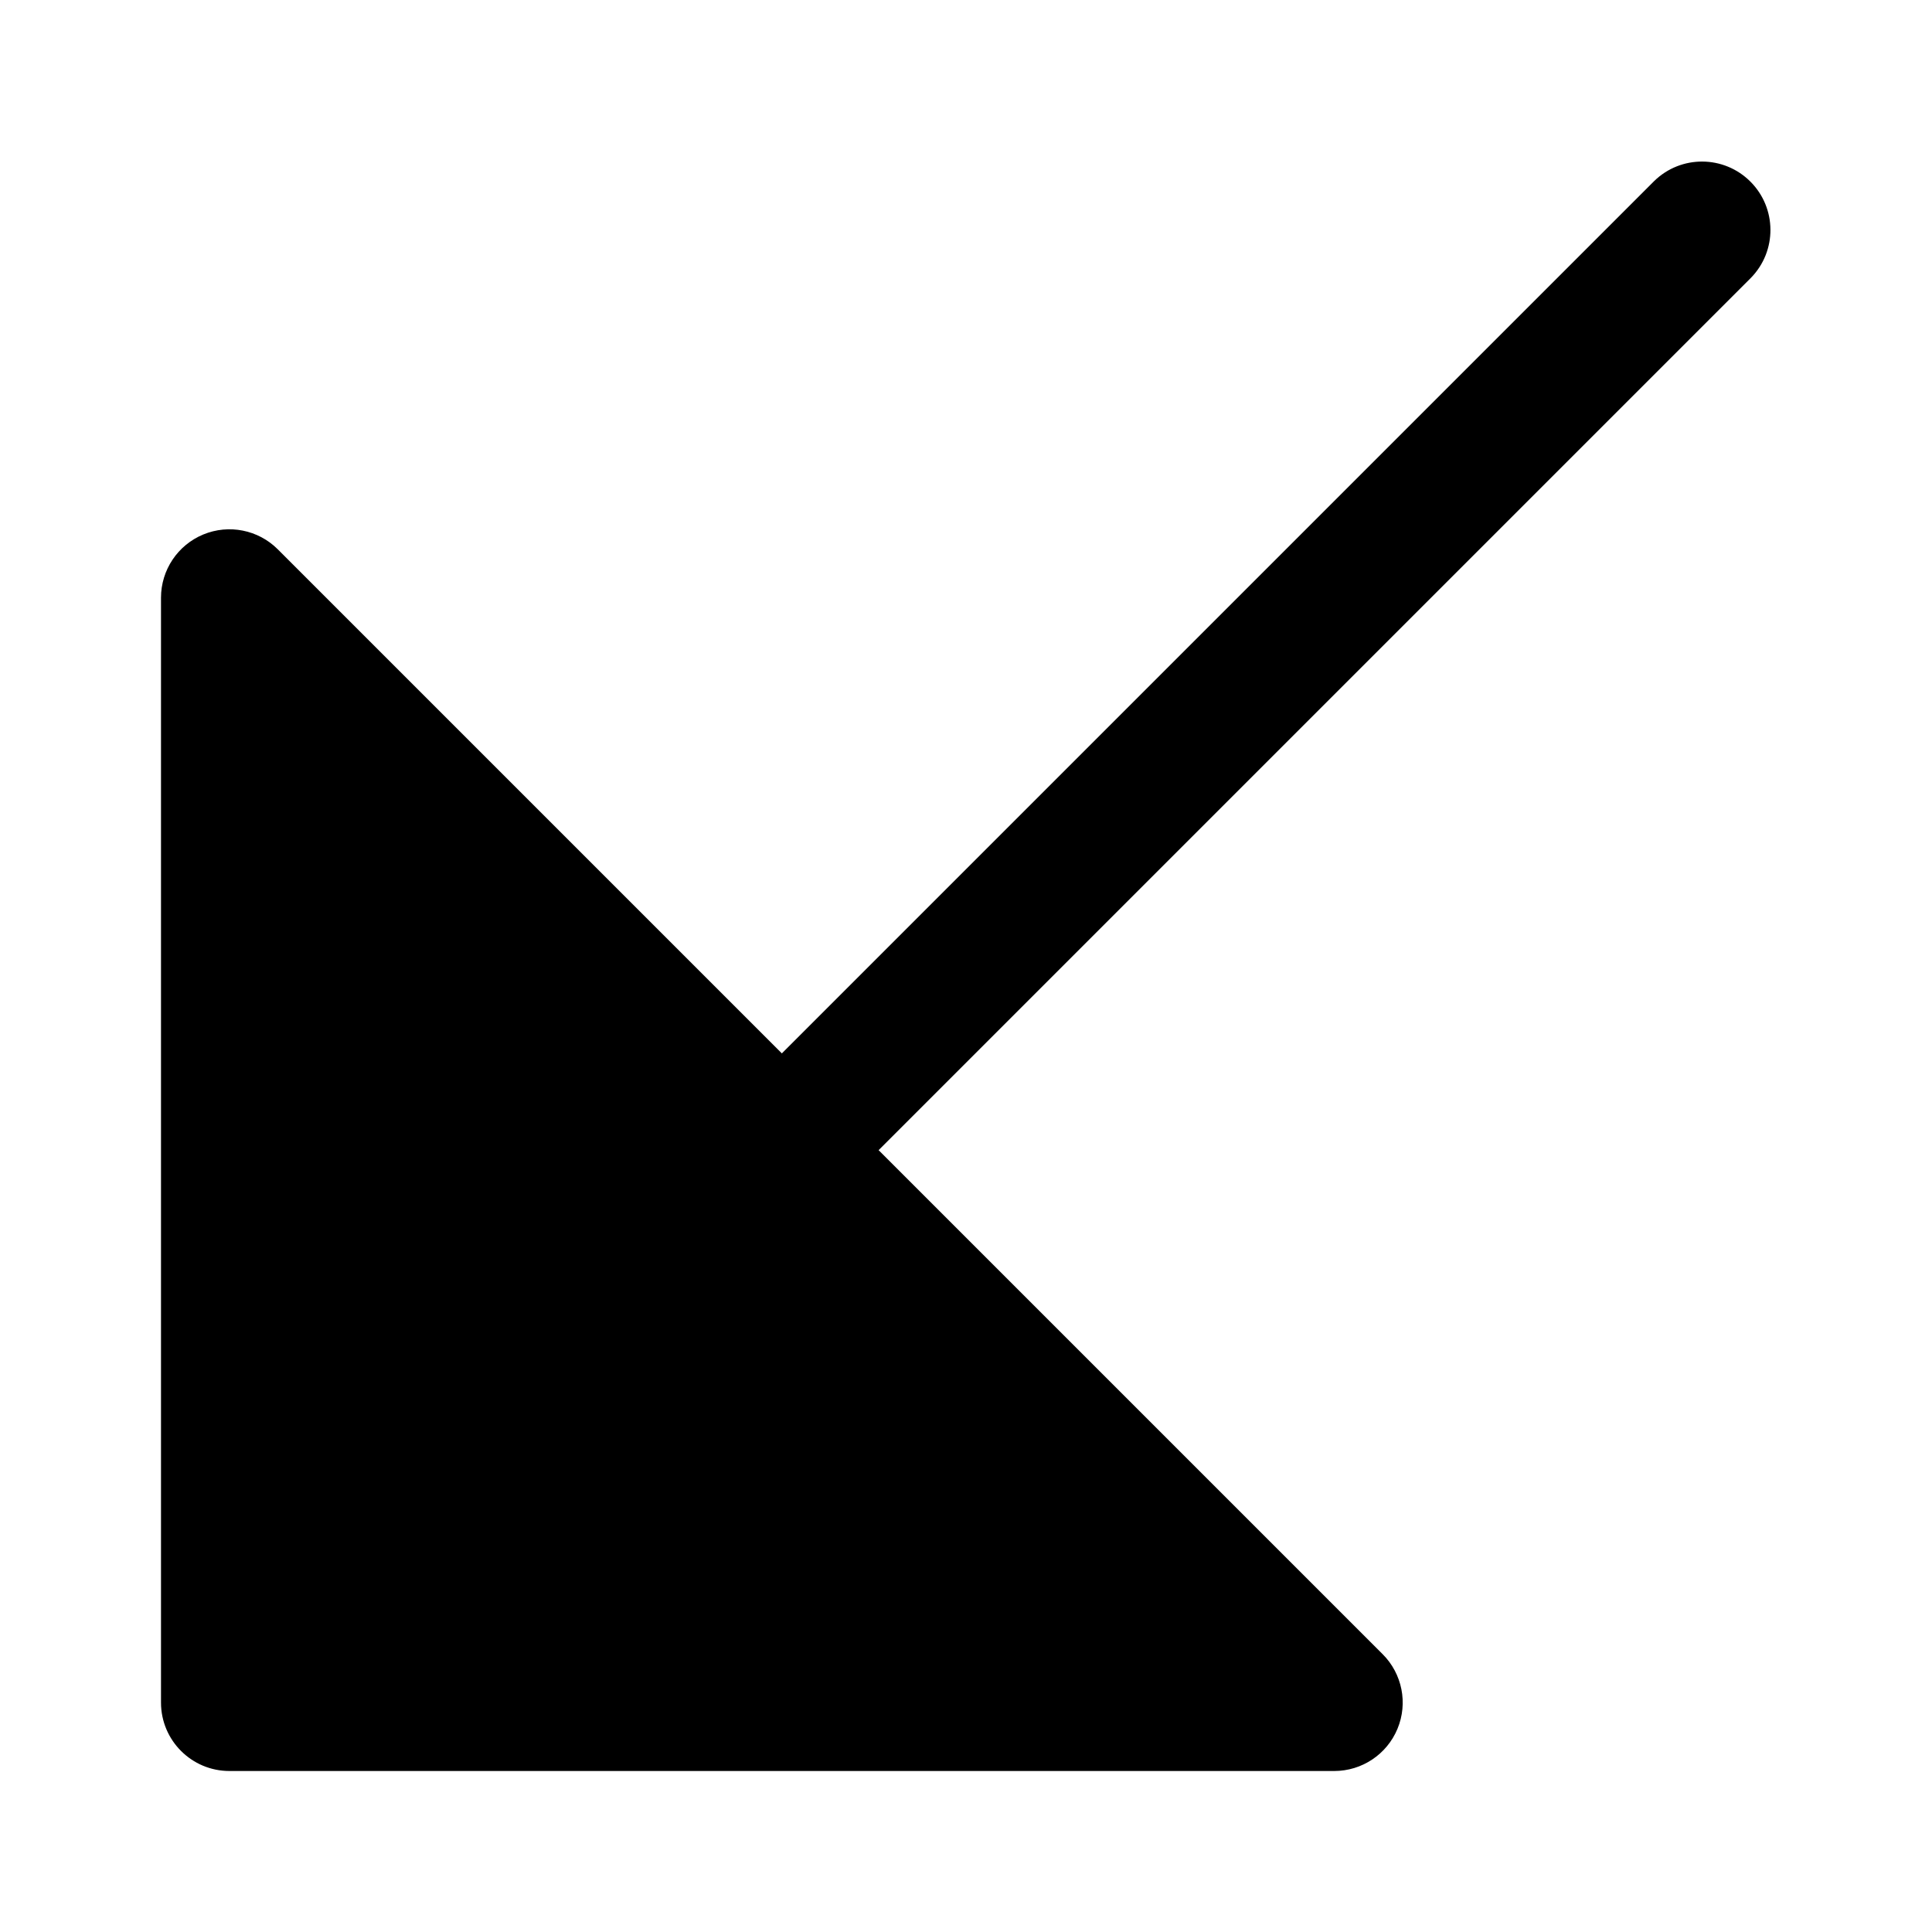
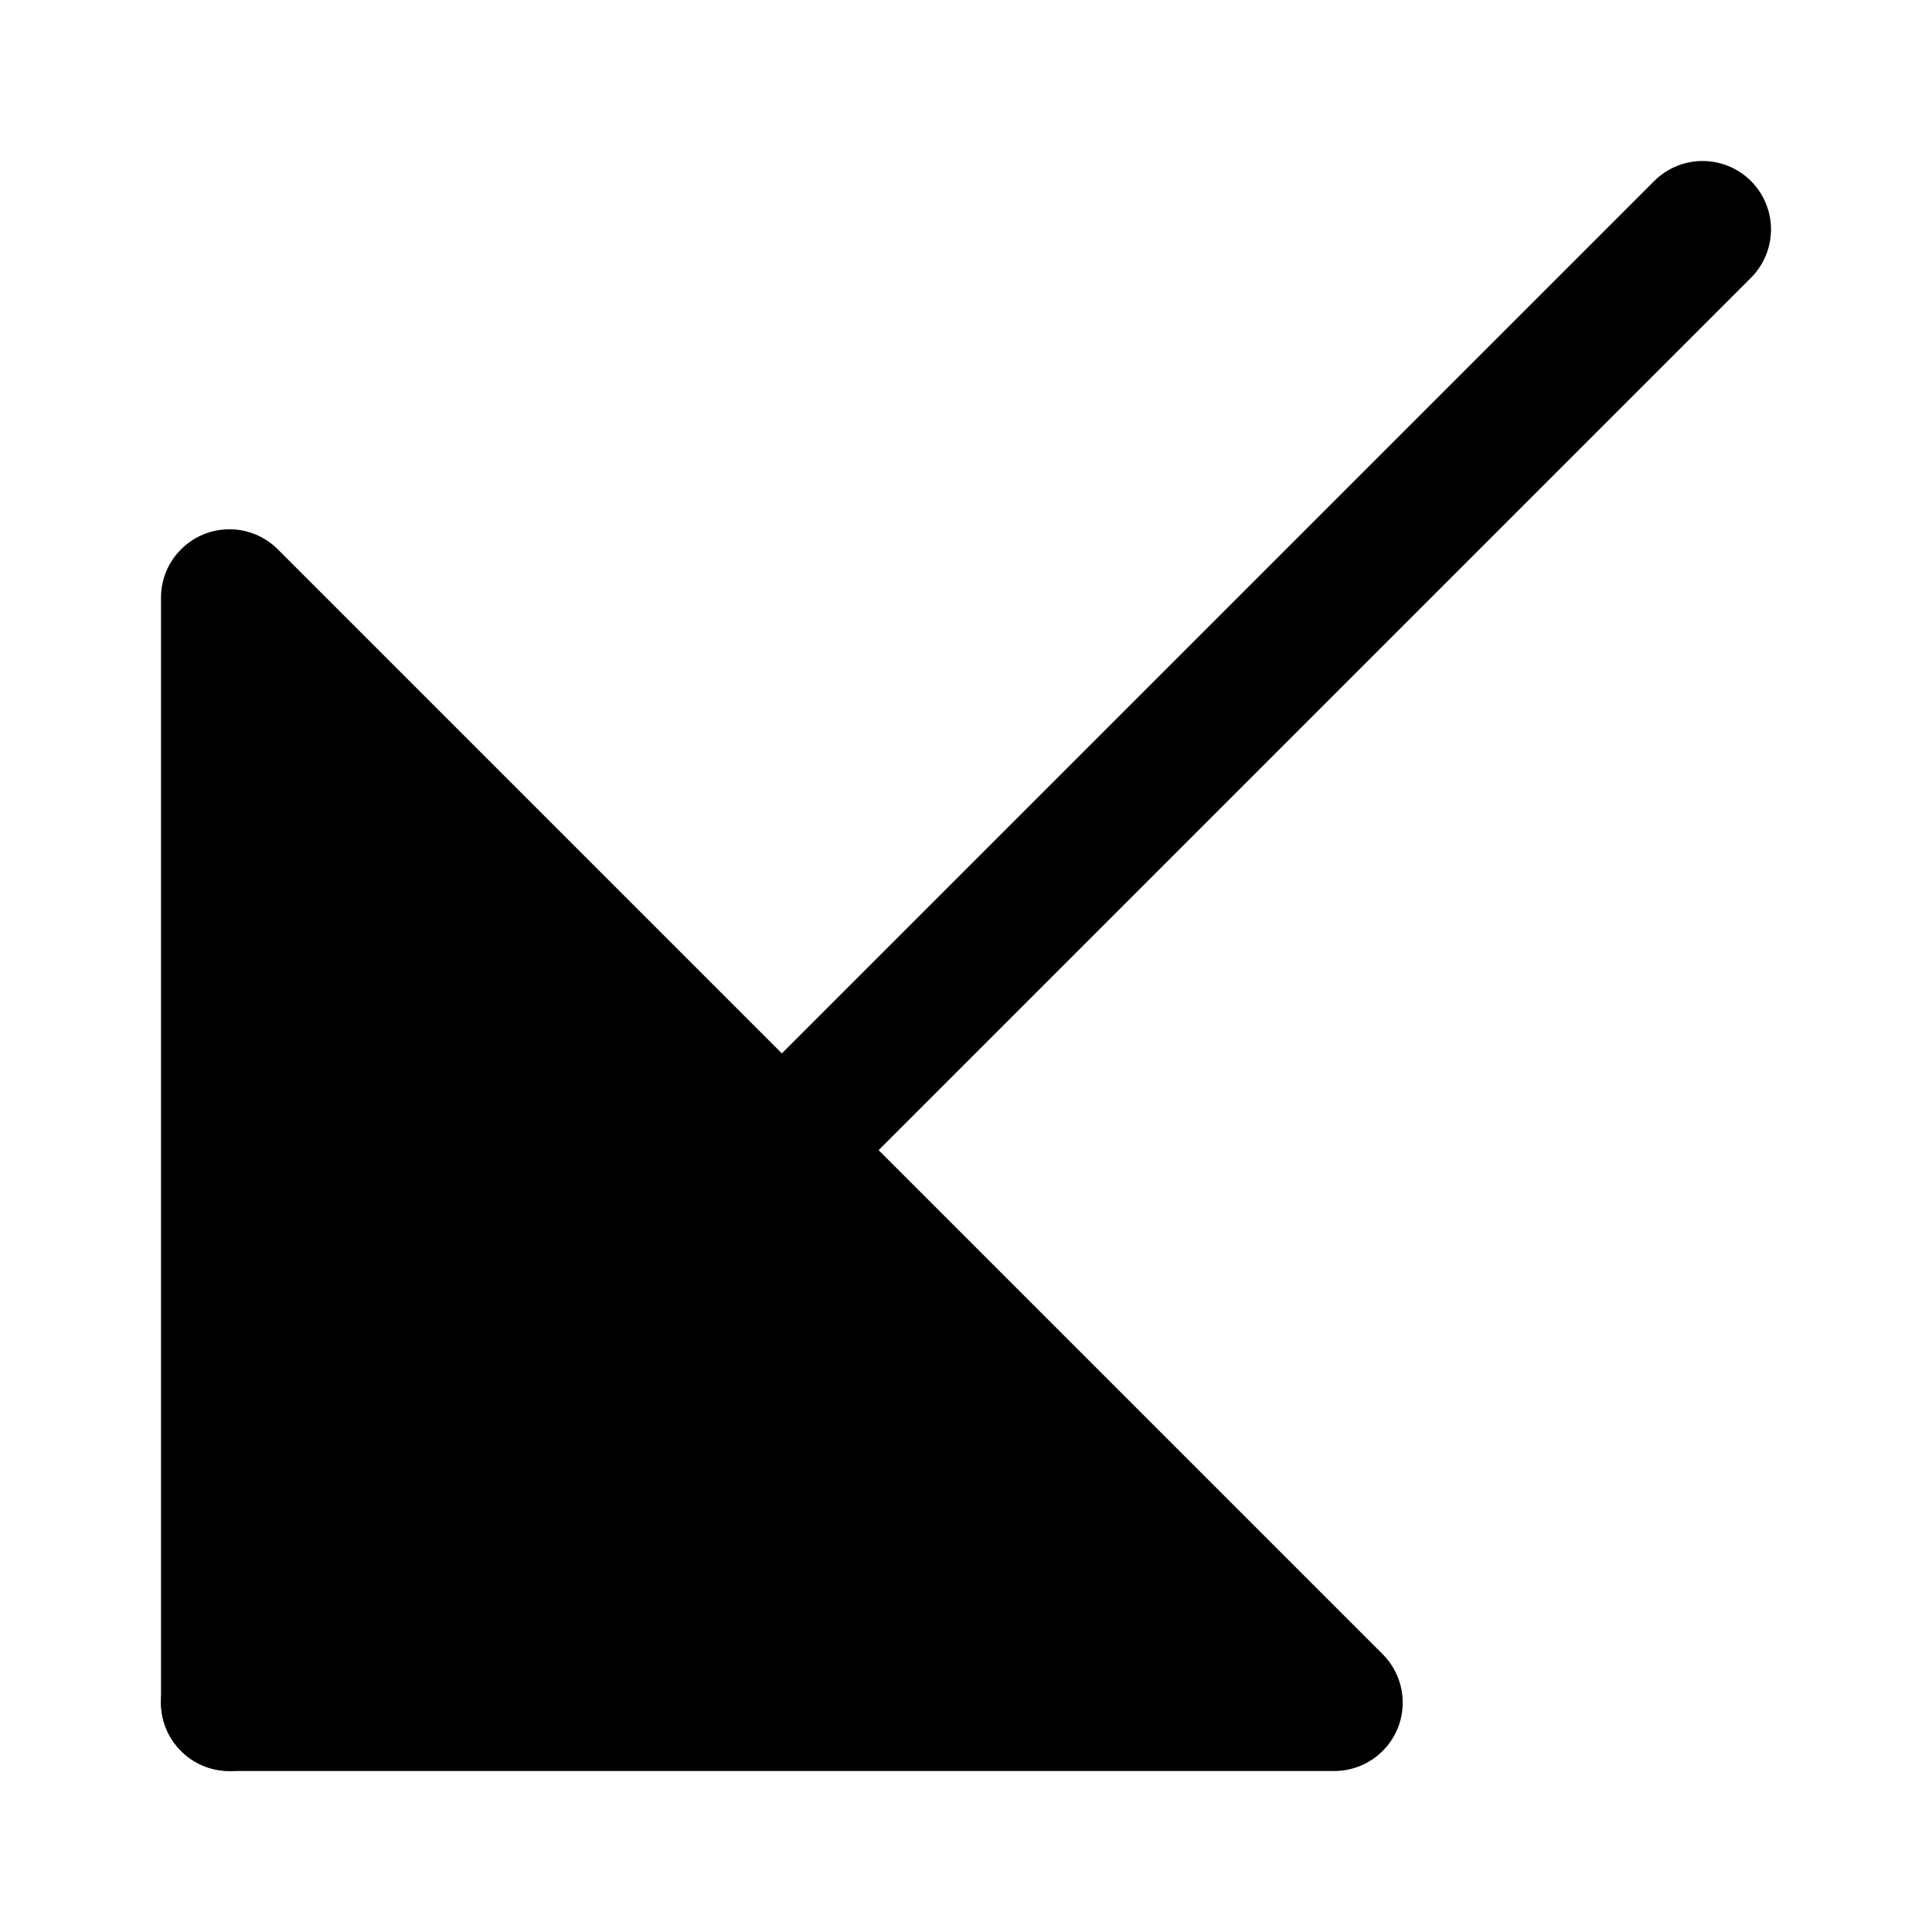
<svg xmlns="http://www.w3.org/2000/svg" viewBox="0 0 24 24" fill="currentColor" stroke="none" fill-rule="evenodd">
  <g data-part="body">
-     <path d="M21.751 3.451 L3.451 21.751 A.85 .85 0 0 1 2.249 20.549 L20.549 2.249 A.85 .85 0 0 1 21.751 3.451 Z" />
-     <path d="M17.176 20.549 A.85 .85 0 0 1 16.575 22 L2.85 22 A.85 .85 0 0 1 2 21.15 L2 7.425 A.85 .85 0 0 1 3.451 6.824 L17.176 20.549 Z" />
+     <path d="M21.751 3.451 L3.451 21.751 A.85 .85 0 0 1 2.85 22 A.85 .85 0 0 1 2 21.15 A.85 .85 0 0 1 2.249 20.549 L20.549 2.249 A.85 .85 0 0 1 21.15 2 A.85 .85 0 0 1 22 2.85 A.85 .85 0 0 1 21.751 3.451 Z" />
+     <path d="M17.176 20.549 A.85 .85 0 0 1 17.425 21.15 A.85 .85 0 0 1 16.575 22 L2.85 22 A.85 .85 0 0 1 2 21.15 L2 7.425 A.85 .85 0 0 1 2.85 6.575 A.85 .85 0 0 1 3.451 6.824 L17.176 20.549 Z" />
  </g>
</svg>
